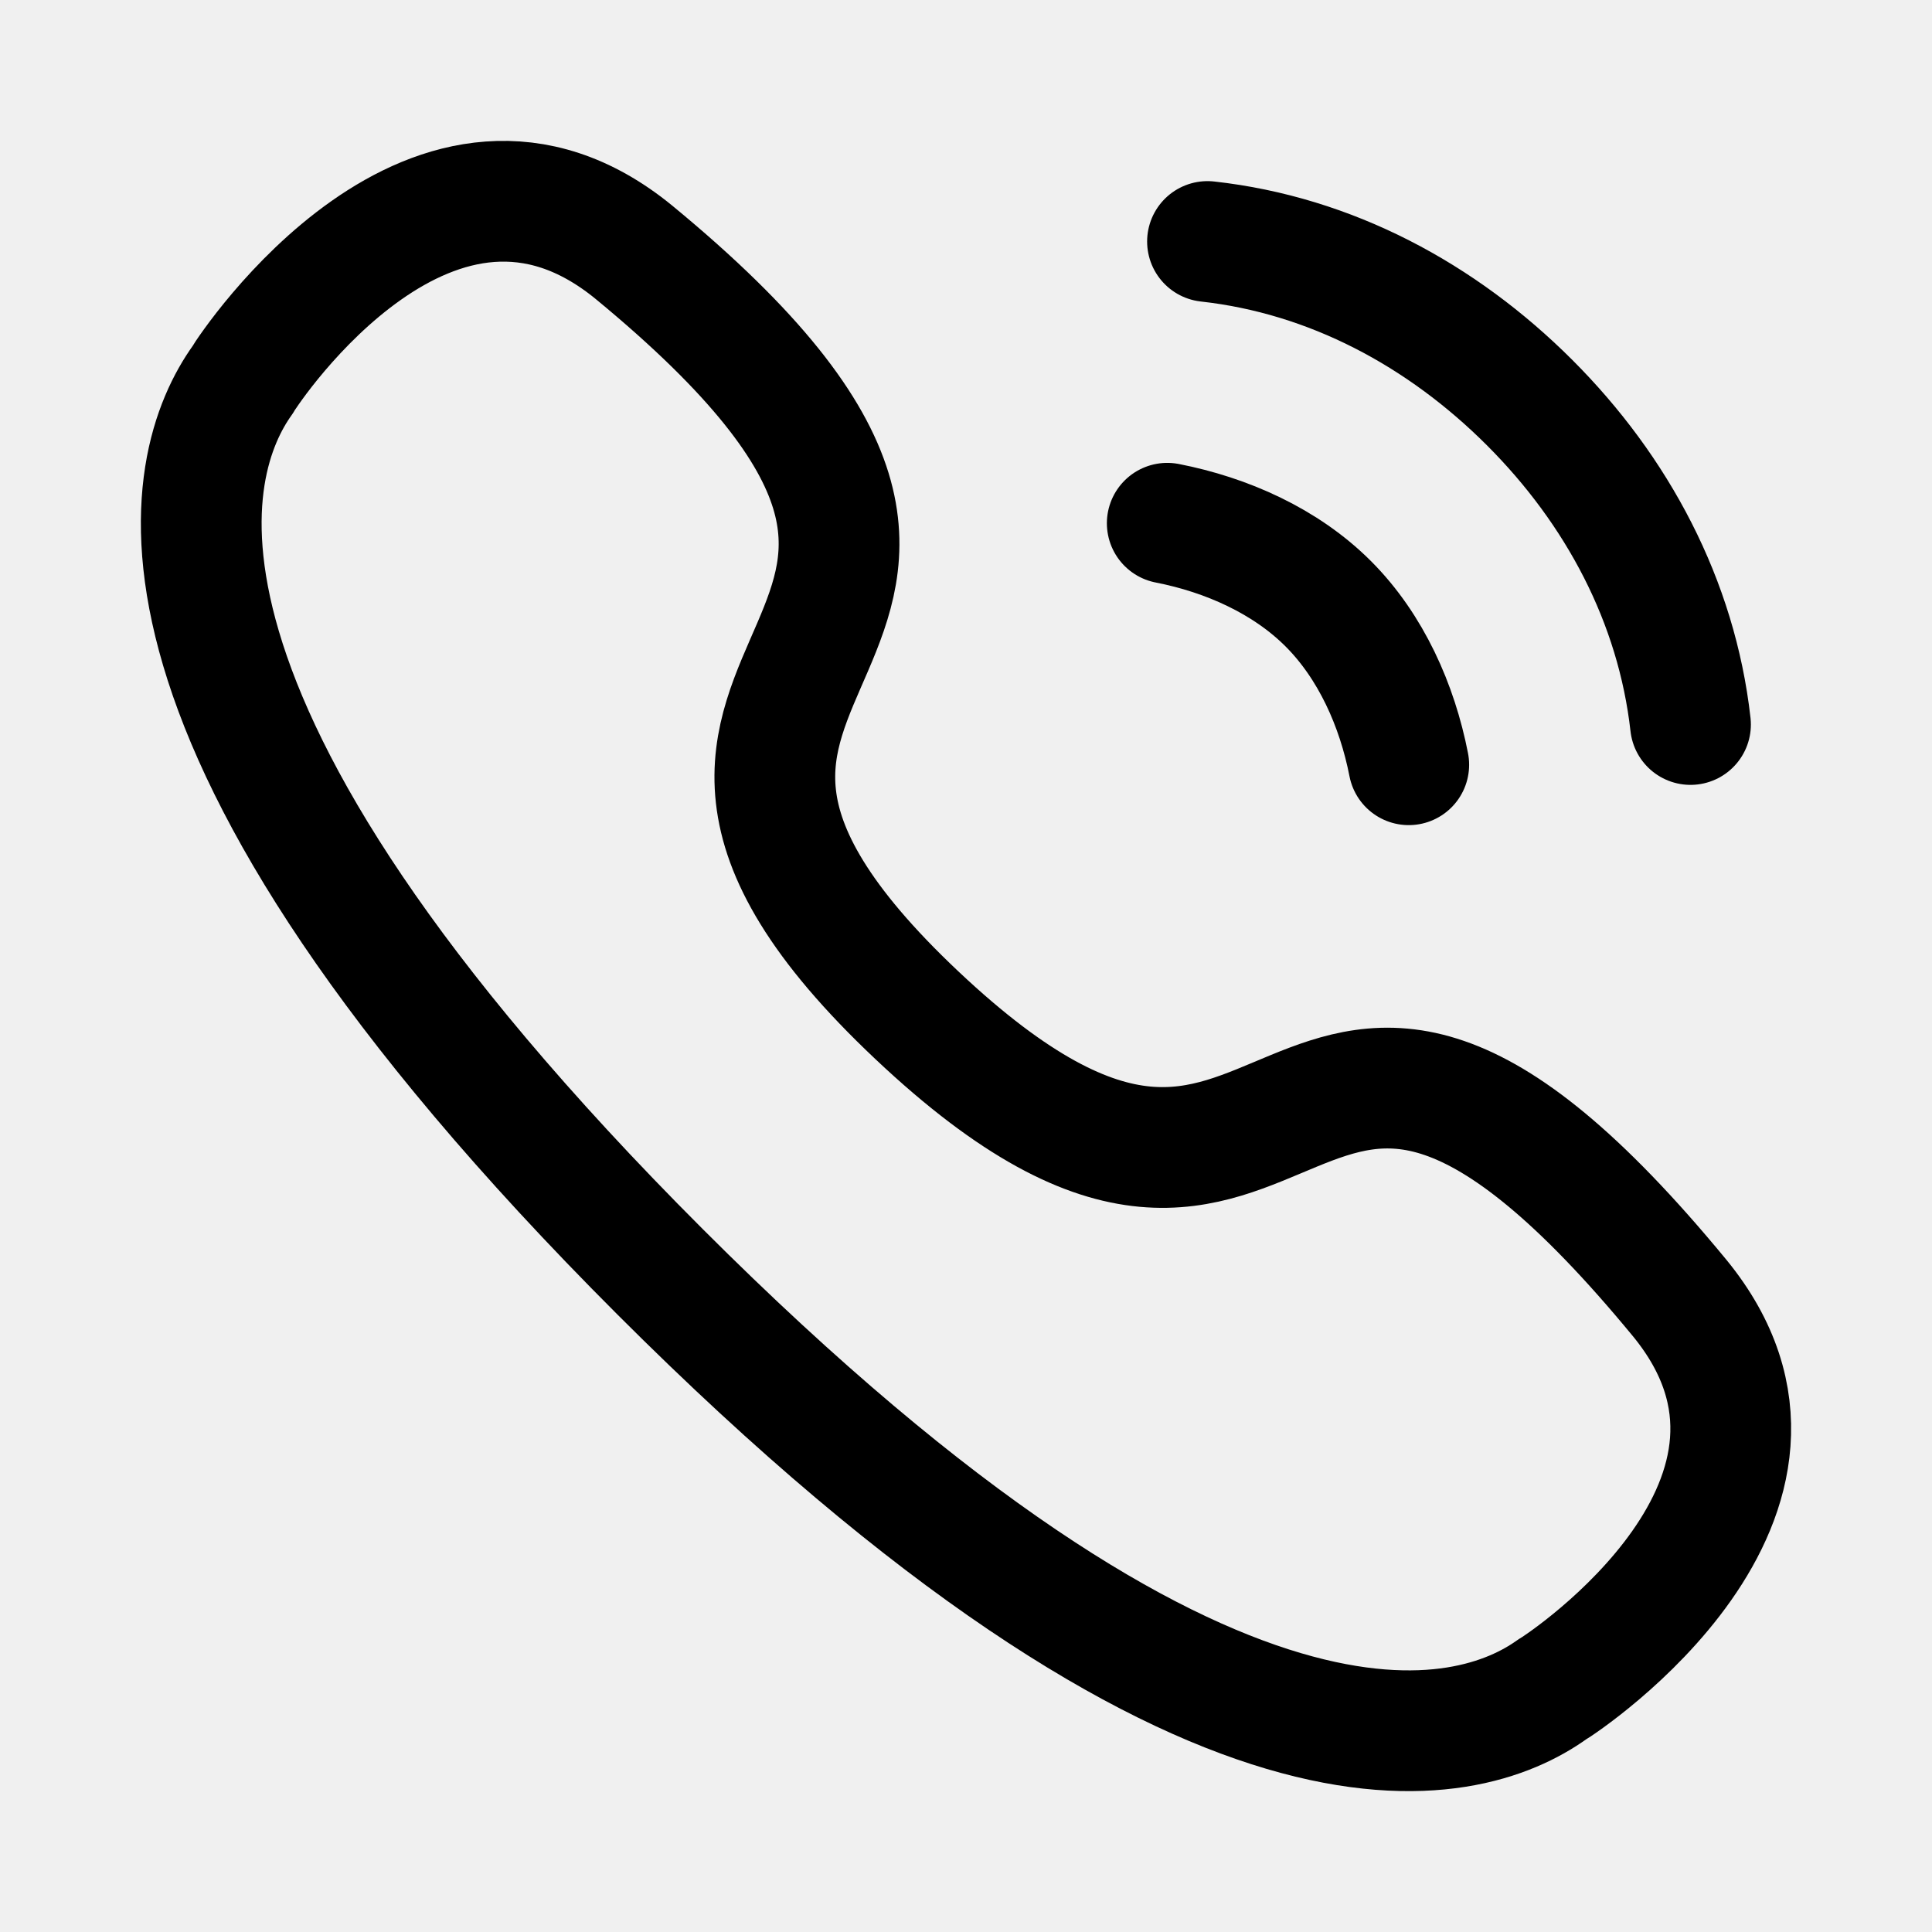
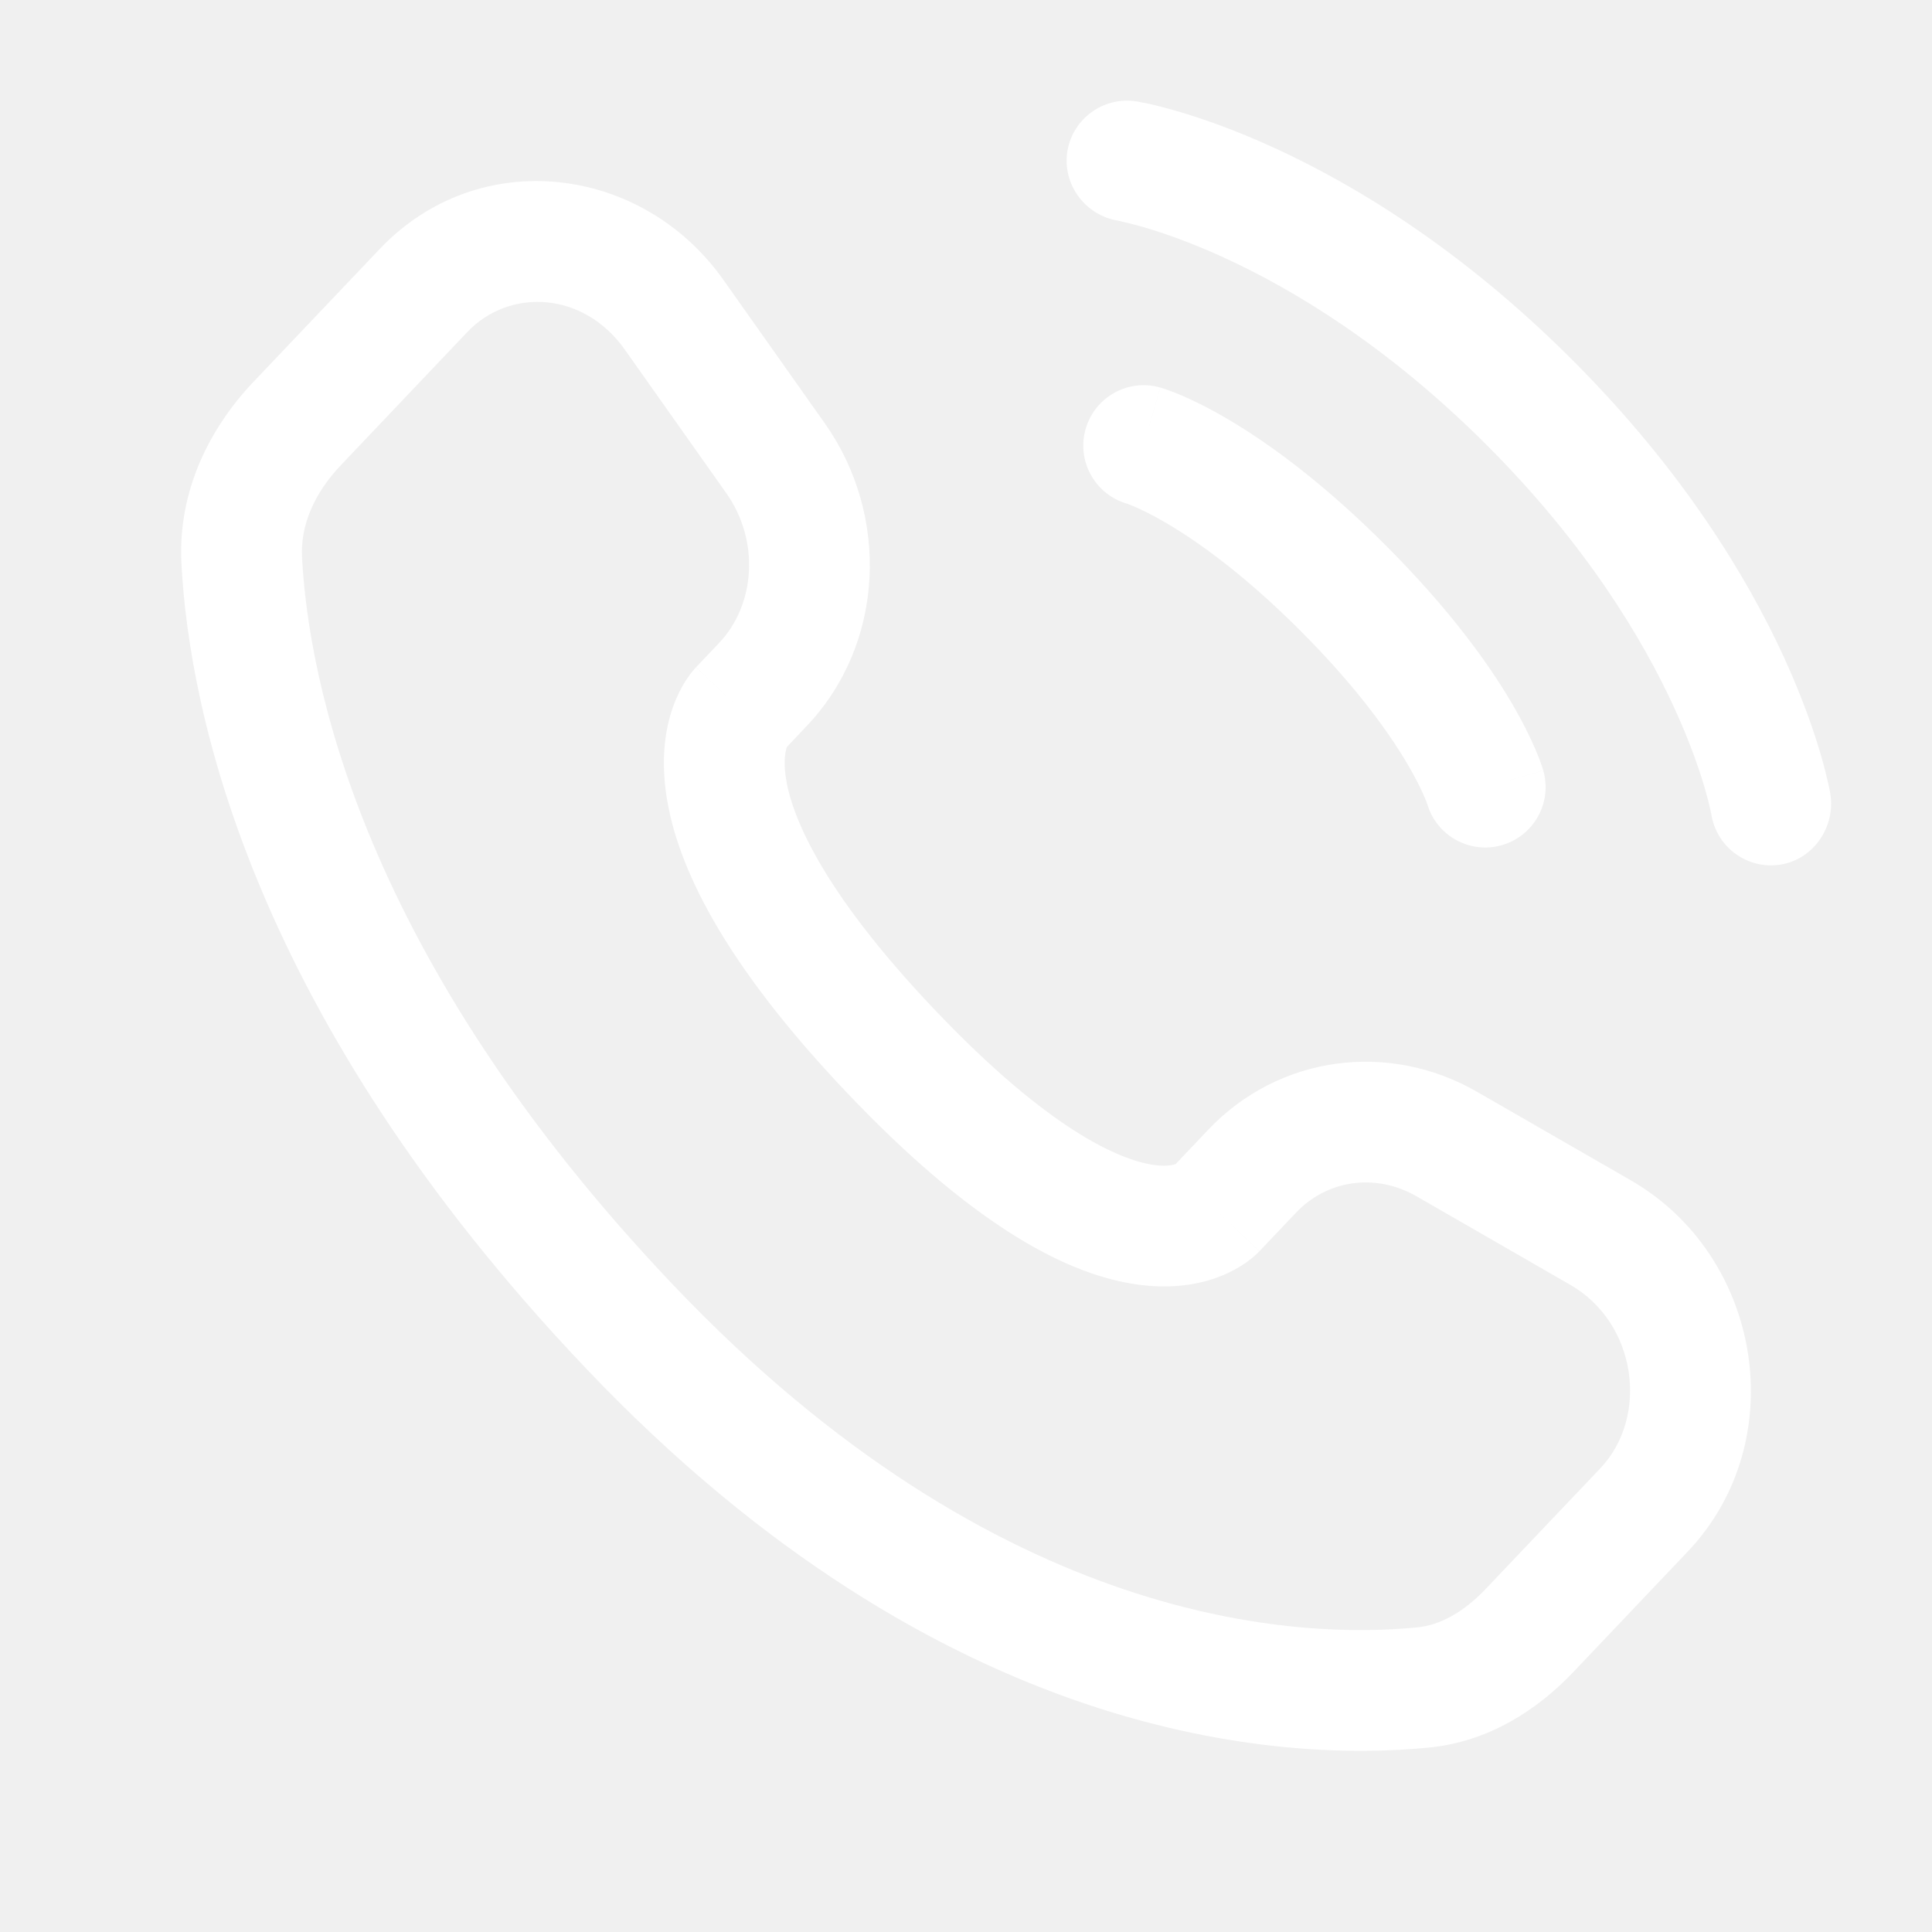
- <svg xmlns="http://www.w3.org/2000/svg" viewBox="0 0 24 24" fill="none">
+ <svg xmlns="http://www.w3.org/2000/svg" width="800px" height="800px" viewBox="0 0 24 24" fill="none">
  <g id="SVGRepo_bgCarrier" stroke-width="0" />
  <g id="SVGRepo_tracerCarrier" stroke-linecap="round" stroke-linejoin="round" />
  <g id="SVGRepo_iconCarrier">
-     <path d="M15 3C16.532 3.17 17.91 3.911 19 5C20.09 6.089 20.828 7.469 21 9M14.5 6.5C15.237 6.644 15.969 6.969 16.5 7.5C17.031 8.031 17.356 8.763 17.5 9.5M8.2 15.799C1.302 8.9 2.283 5.741 3.011 4.723C3.104 4.559 5.406 1.112 7.875 3.134C14.001 8.179 6.5 8 11.389 12.611C16.279 17.223 15.821 10 20.866 16.125C22.888 18.594 19.441 20.896 19.278 20.989C18.26 21.717 15.1 22.698 8.2 15.799Z" stroke="#000000" stroke-width="1.5" stroke-linecap="round" stroke-linejoin="round" />
+     <path fill-rule="evenodd" clip-rule="evenodd" d="M4.718 3.092C5.944 1.801 7.972 2.043 8.986 3.476L10.247 5.26C11.057 6.407 10.989 8.001 10.021 9.019L9.777 9.277C9.776 9.279 9.775 9.281 9.774 9.283C9.761 9.319 9.729 9.435 9.761 9.655C9.828 10.11 10.179 11.036 11.607 12.539C13.039 14.047 13.908 14.402 14.31 14.468C14.484 14.496 14.575 14.471 14.604 14.461L15.012 14.031C15.886 13.111 17.248 12.93 18.347 13.562L20.258 14.662C21.89 15.602 22.27 17.901 20.965 19.275L19.545 20.77C19.102 21.237 18.497 21.636 17.75 21.709C15.926 21.889 11.701 21.655 7.272 16.991C3.138 12.64 2.353 8.855 2.254 7.006L2.92 6.97L2.254 7.006C2.205 6.092 2.612 5.309 3.148 4.744L4.718 3.092ZM7.761 4.342C7.249 3.618 6.328 3.574 5.805 4.125L4.236 5.777C3.904 6.126 3.73 6.526 3.752 6.926C3.833 8.435 4.483 11.878 8.359 15.958C12.423 20.237 16.168 20.358 17.603 20.216C17.886 20.189 18.178 20.031 18.457 19.737L19.878 18.242C20.491 17.596 20.33 16.434 19.509 15.962L17.599 14.862C17.086 14.567 16.485 14.658 16.1 15.064L15.645 15.543L15.117 15.043C15.645 15.543 15.644 15.544 15.643 15.545L15.642 15.546L15.639 15.55L15.632 15.556L15.618 15.57C15.608 15.58 15.596 15.591 15.582 15.603C15.556 15.626 15.522 15.653 15.482 15.682C15.402 15.738 15.296 15.801 15.161 15.854C14.885 15.963 14.52 16.021 14.07 15.948C13.192 15.806 12.042 15.175 10.519 13.572C8.992 11.964 8.407 10.764 8.277 9.872C8.21 9.418 8.263 9.055 8.361 8.78C8.409 8.645 8.466 8.537 8.518 8.456C8.544 8.415 8.569 8.381 8.591 8.353C8.602 8.339 8.612 8.327 8.622 8.316L8.635 8.301L8.641 8.294L8.644 8.291L8.646 8.29C8.646 8.289 8.647 8.288 9.179 8.793L8.647 8.288L8.934 7.986C9.379 7.517 9.444 6.723 9.022 6.126L7.761 4.342Z" fill="#fff" />
+     <path d="M13.259 1.88C13.326 1.471 13.712 1.194 14.121 1.26C14.146 1.265 14.228 1.28 14.271 1.289C14.356 1.308 14.475 1.338 14.623 1.381C14.92 1.467 15.335 1.61 15.832 1.838C16.829 2.295 18.154 3.094 19.53 4.469C20.906 5.845 21.705 7.171 22.162 8.167C22.39 8.665 22.532 9.079 22.619 9.376C22.662 9.525 22.691 9.644 22.71 9.729C22.72 9.772 22.727 9.806 22.732 9.831L22.737 9.862C22.803 10.271 22.529 10.674 22.12 10.74C21.712 10.806 21.328 10.53 21.26 10.123C21.258 10.112 21.252 10.083 21.246 10.055C21.234 10 21.212 9.912 21.179 9.796C21.111 9.563 20.993 9.218 20.798 8.792C20.408 7.942 19.707 6.768 18.47 5.53C17.232 4.292 16.058 3.591 15.207 3.201C14.781 3.006 14.436 2.889 14.204 2.821C14.088 2.787 13.942 2.754 13.886 2.741C13.479 2.673 13.194 2.288 13.259 1.88Z" fill="#fff" />
+     <path fill-rule="evenodd" clip-rule="evenodd" d="M13.486 5.329C13.6 4.931 14.015 4.7 14.413 4.814L14.207 5.535C14.413 4.814 14.414 4.814 14.414 4.814L14.415 4.815L14.416 4.815L14.42 4.816L14.427 4.818L14.447 4.825C14.462 4.829 14.481 4.836 14.504 4.844C14.548 4.86 14.608 4.882 14.681 4.913C14.826 4.976 15.025 5.072 15.27 5.217C15.759 5.507 16.427 5.988 17.212 6.773C17.997 7.558 18.479 8.226 18.768 8.715C18.913 8.96 19.009 9.159 19.072 9.305C19.103 9.377 19.126 9.437 19.142 9.482C19.15 9.504 19.156 9.523 19.161 9.538L19.167 9.558L19.169 9.566L19.17 9.569L19.171 9.571L19.171 9.571C19.171 9.572 19.171 9.572 18.45 9.778L19.171 9.572C19.285 9.97 19.054 10.385 18.656 10.499C18.261 10.612 17.85 10.386 17.732 9.994L17.728 9.983C17.723 9.968 17.712 9.939 17.693 9.896C17.656 9.809 17.589 9.668 17.477 9.479C17.254 9.103 16.852 8.533 16.152 7.833C15.452 7.133 14.883 6.731 14.506 6.508C14.317 6.396 14.176 6.329 14.09 6.292C14.046 6.274 14.017 6.263 14.002 6.257L13.991 6.254C13.599 6.136 13.373 5.724 13.486 5.329Z" fill="#fff" />
  </g>
</svg>
